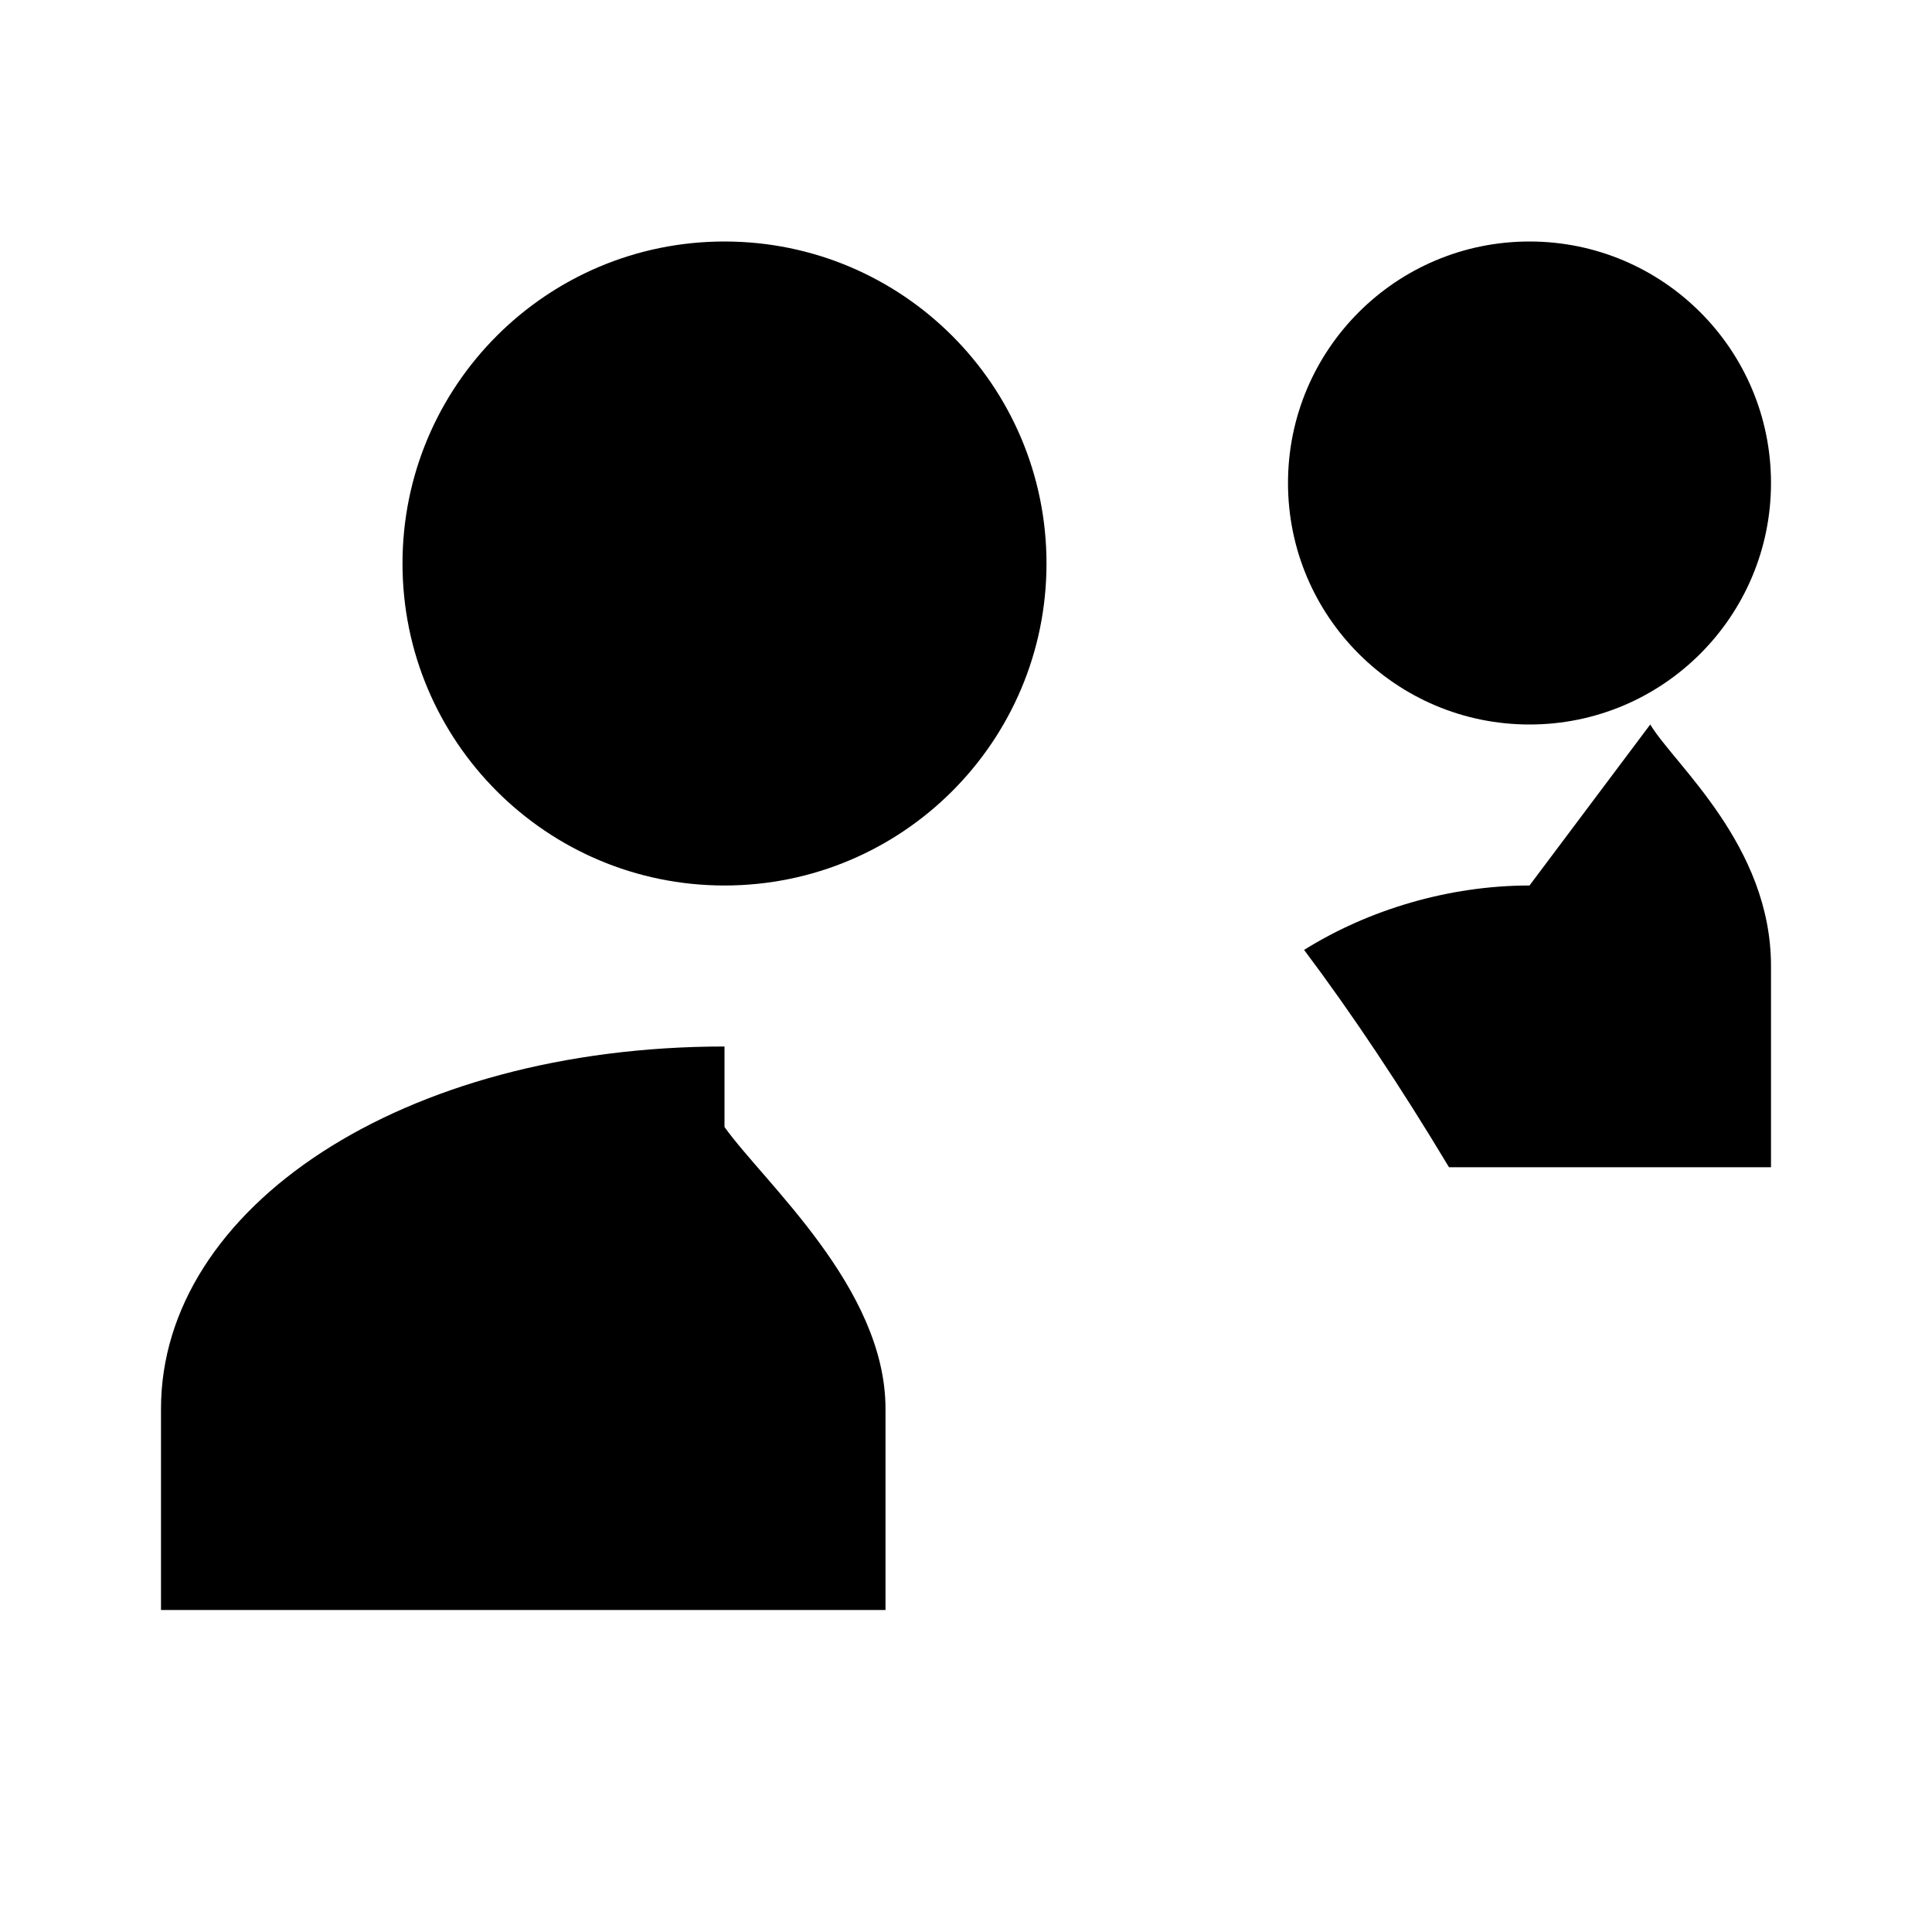
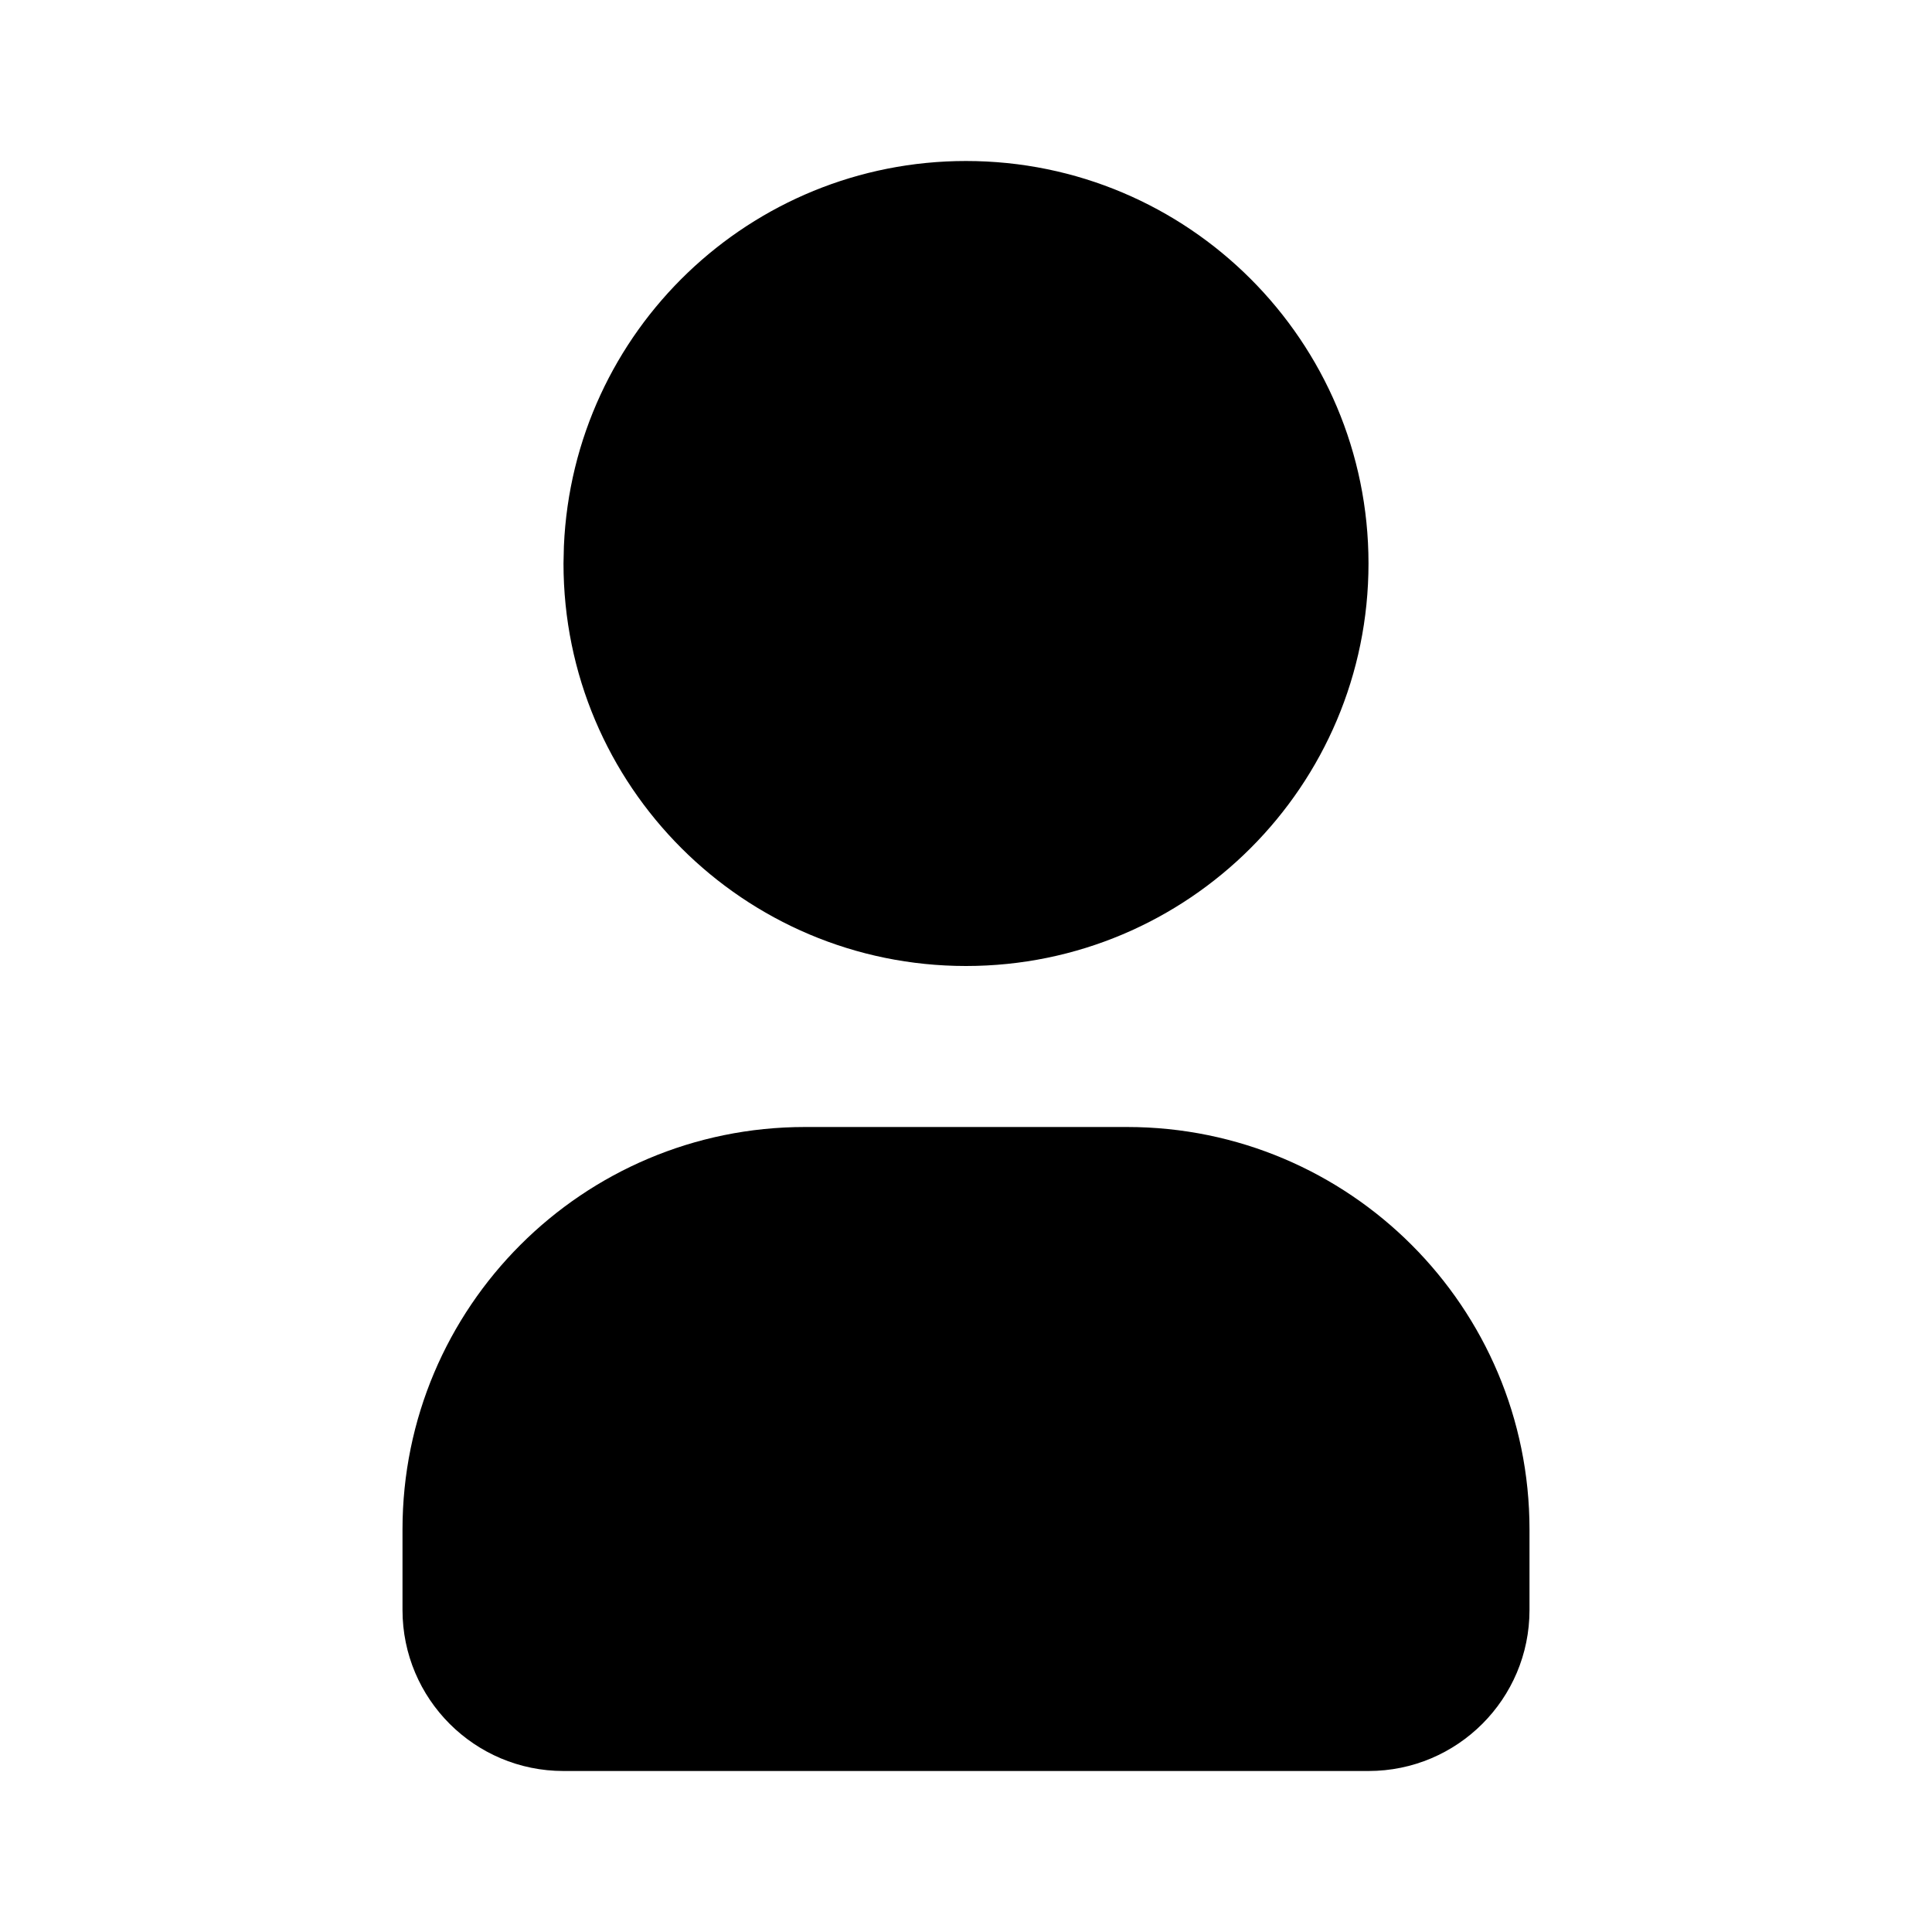
- <svg xmlns="http://www.w3.org/2000/svg" viewBox="0 0 24 24" width="24" height="24" fill="#000000">
-   <path d="M9 11a4 4 0 1 0 0-8 4 4 0 0 0 0 8zm0 2c-4 0-7 2-7 4.5V20h9v-2.5c0-1.5-1.5-2.8-2-3.5zm10-4a3 3 0 1 0 0-6 3 3 0 0 0 0 6zm0 2c-1 0-2 .3-2.8.8.6.8 1.2 1.7 1.8 2.7H22v-2.5c0-1.5-1.2-2.5-1.5-3z" />
+ <svg xmlns="http://www.w3.org/2000/svg" width="24" height="24" viewBox="0 0 24 24" fill="currentColor" class="icon icon-tabler icons-tabler-filled icon-tabler-user">
+   <path stroke="none" d="M0 0h24v24H0z" fill="none" />
+   <path d="M12 2a5 5 0 1 1 -5 5l.005 -.217a5 5 0 0 1 4.995 -4.783z" />
+   <path d="M14 14a5 5 0 0 1 5 5v1a2 2 0 0 1 -2 2h-10a2 2 0 0 1 -2 -2v-1a5 5 0 0 1 5 -5h4z" />
</svg>
